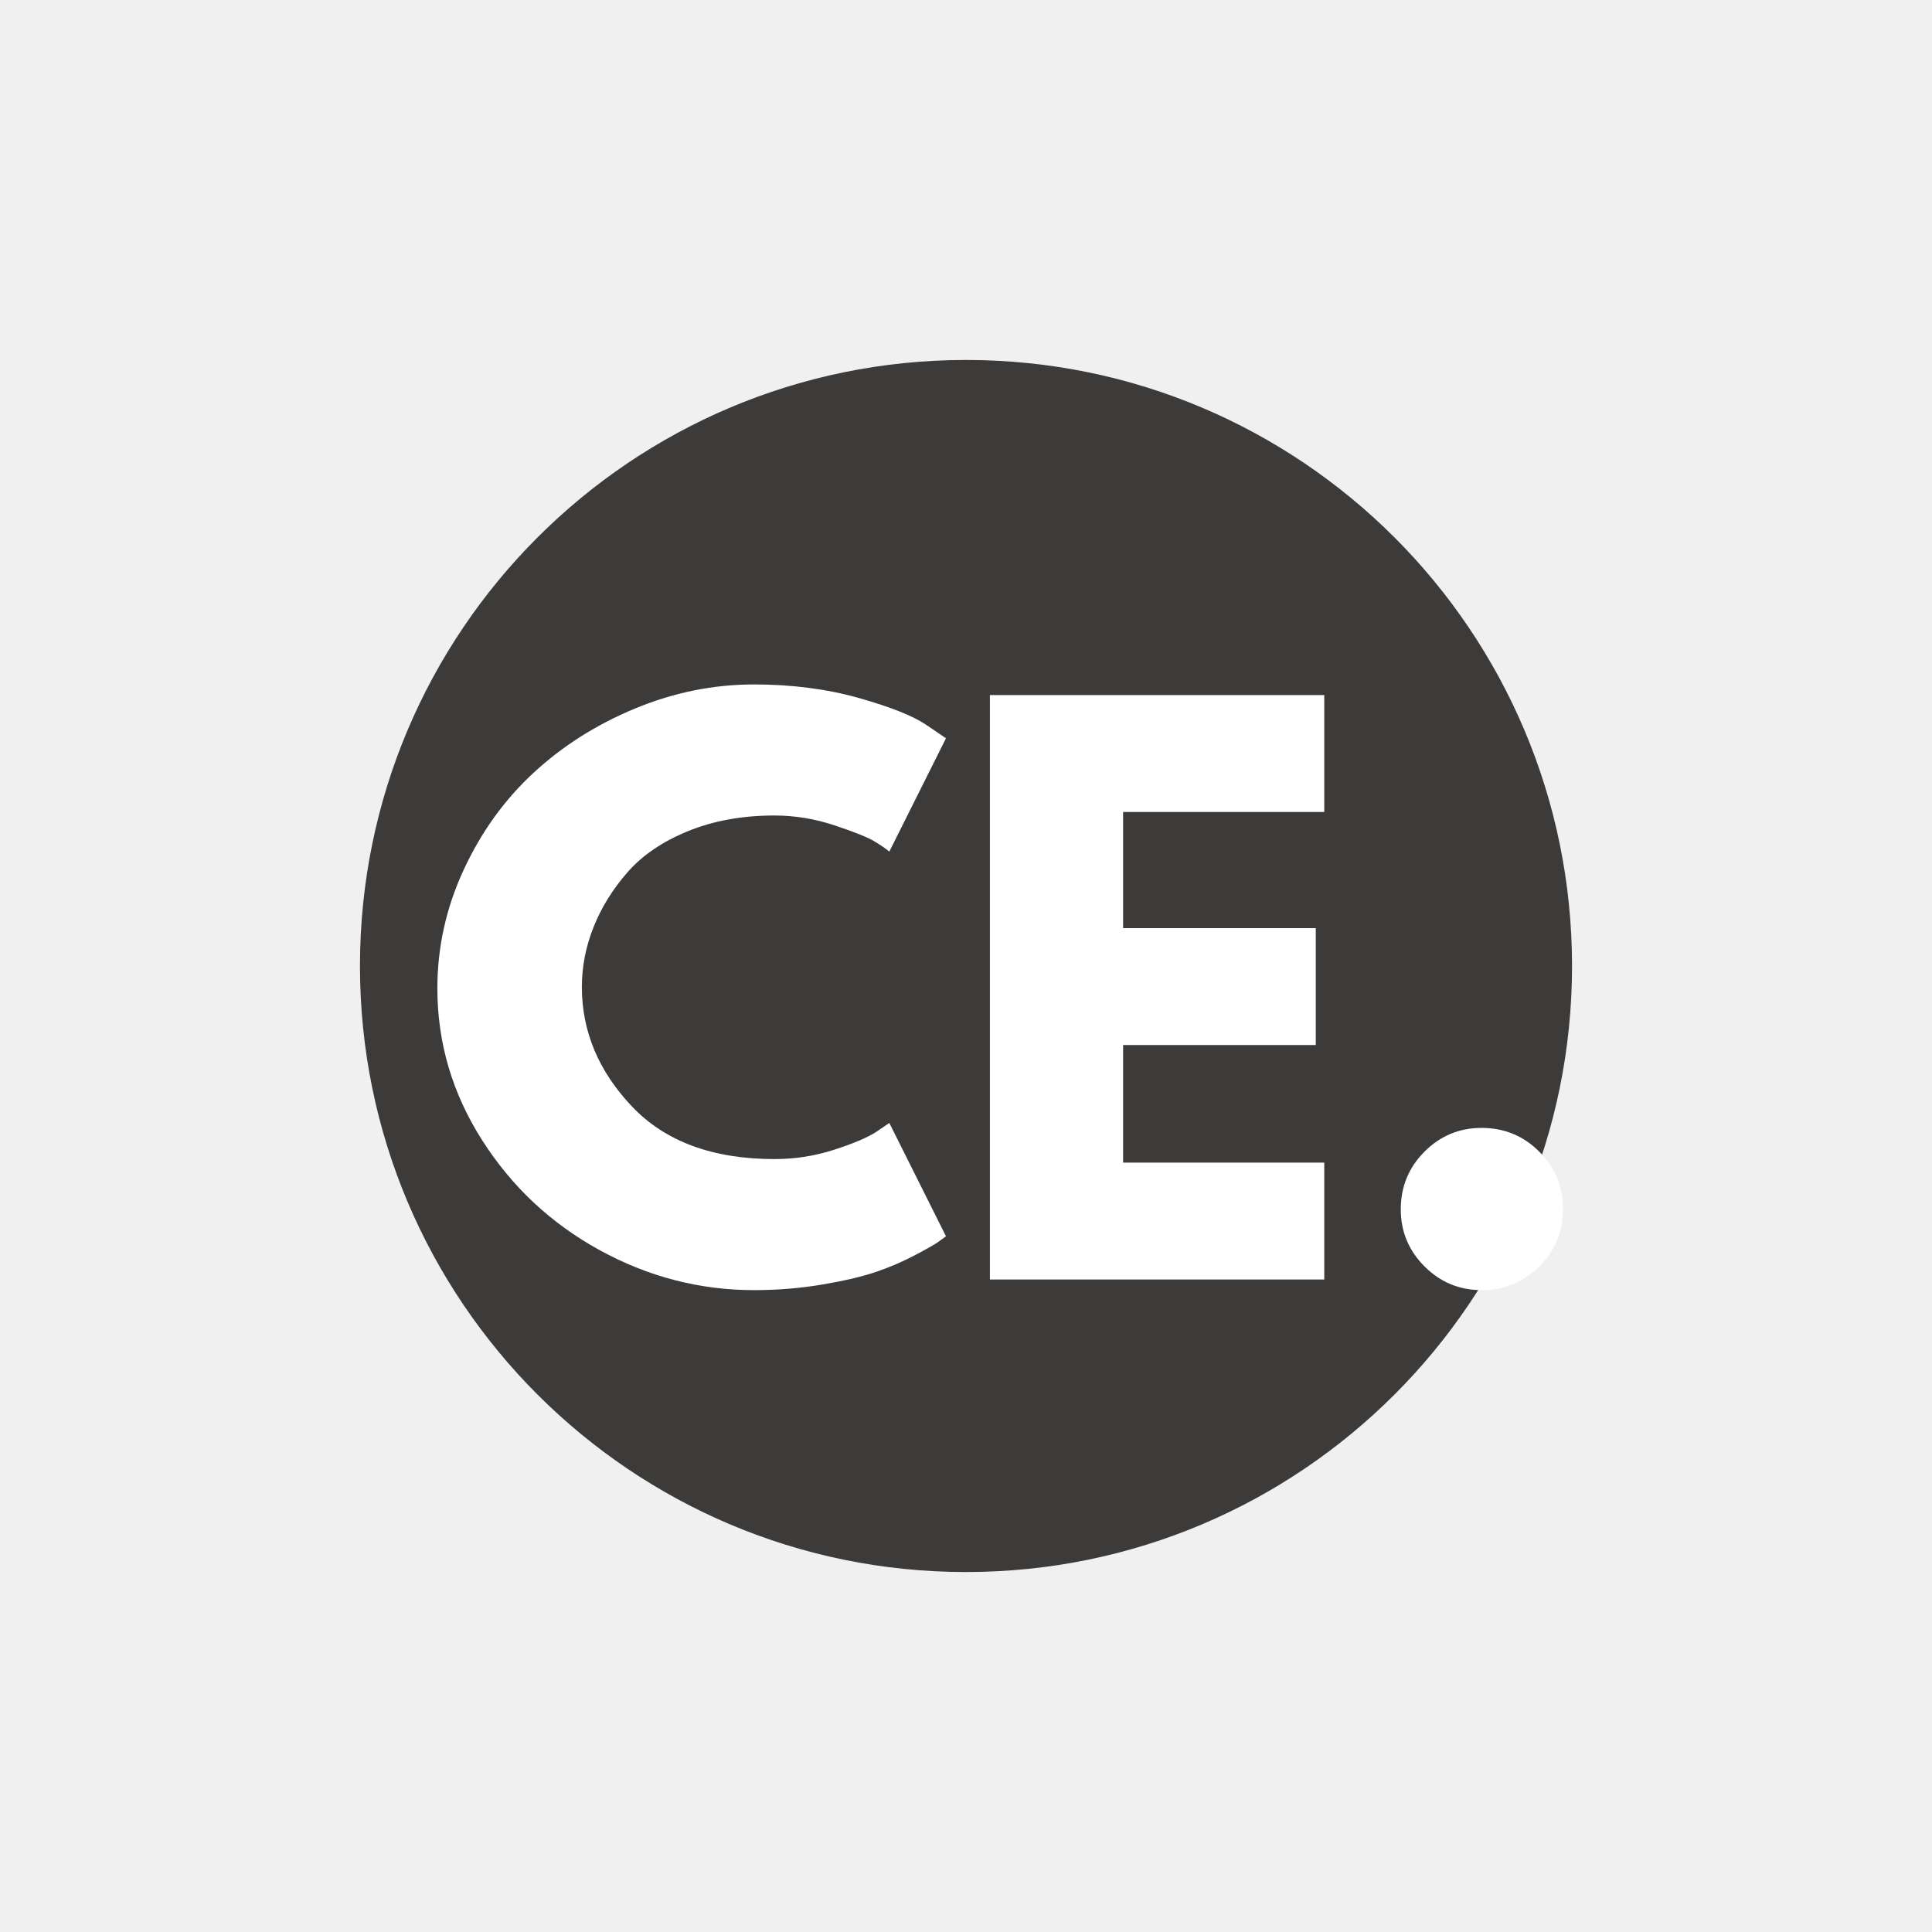
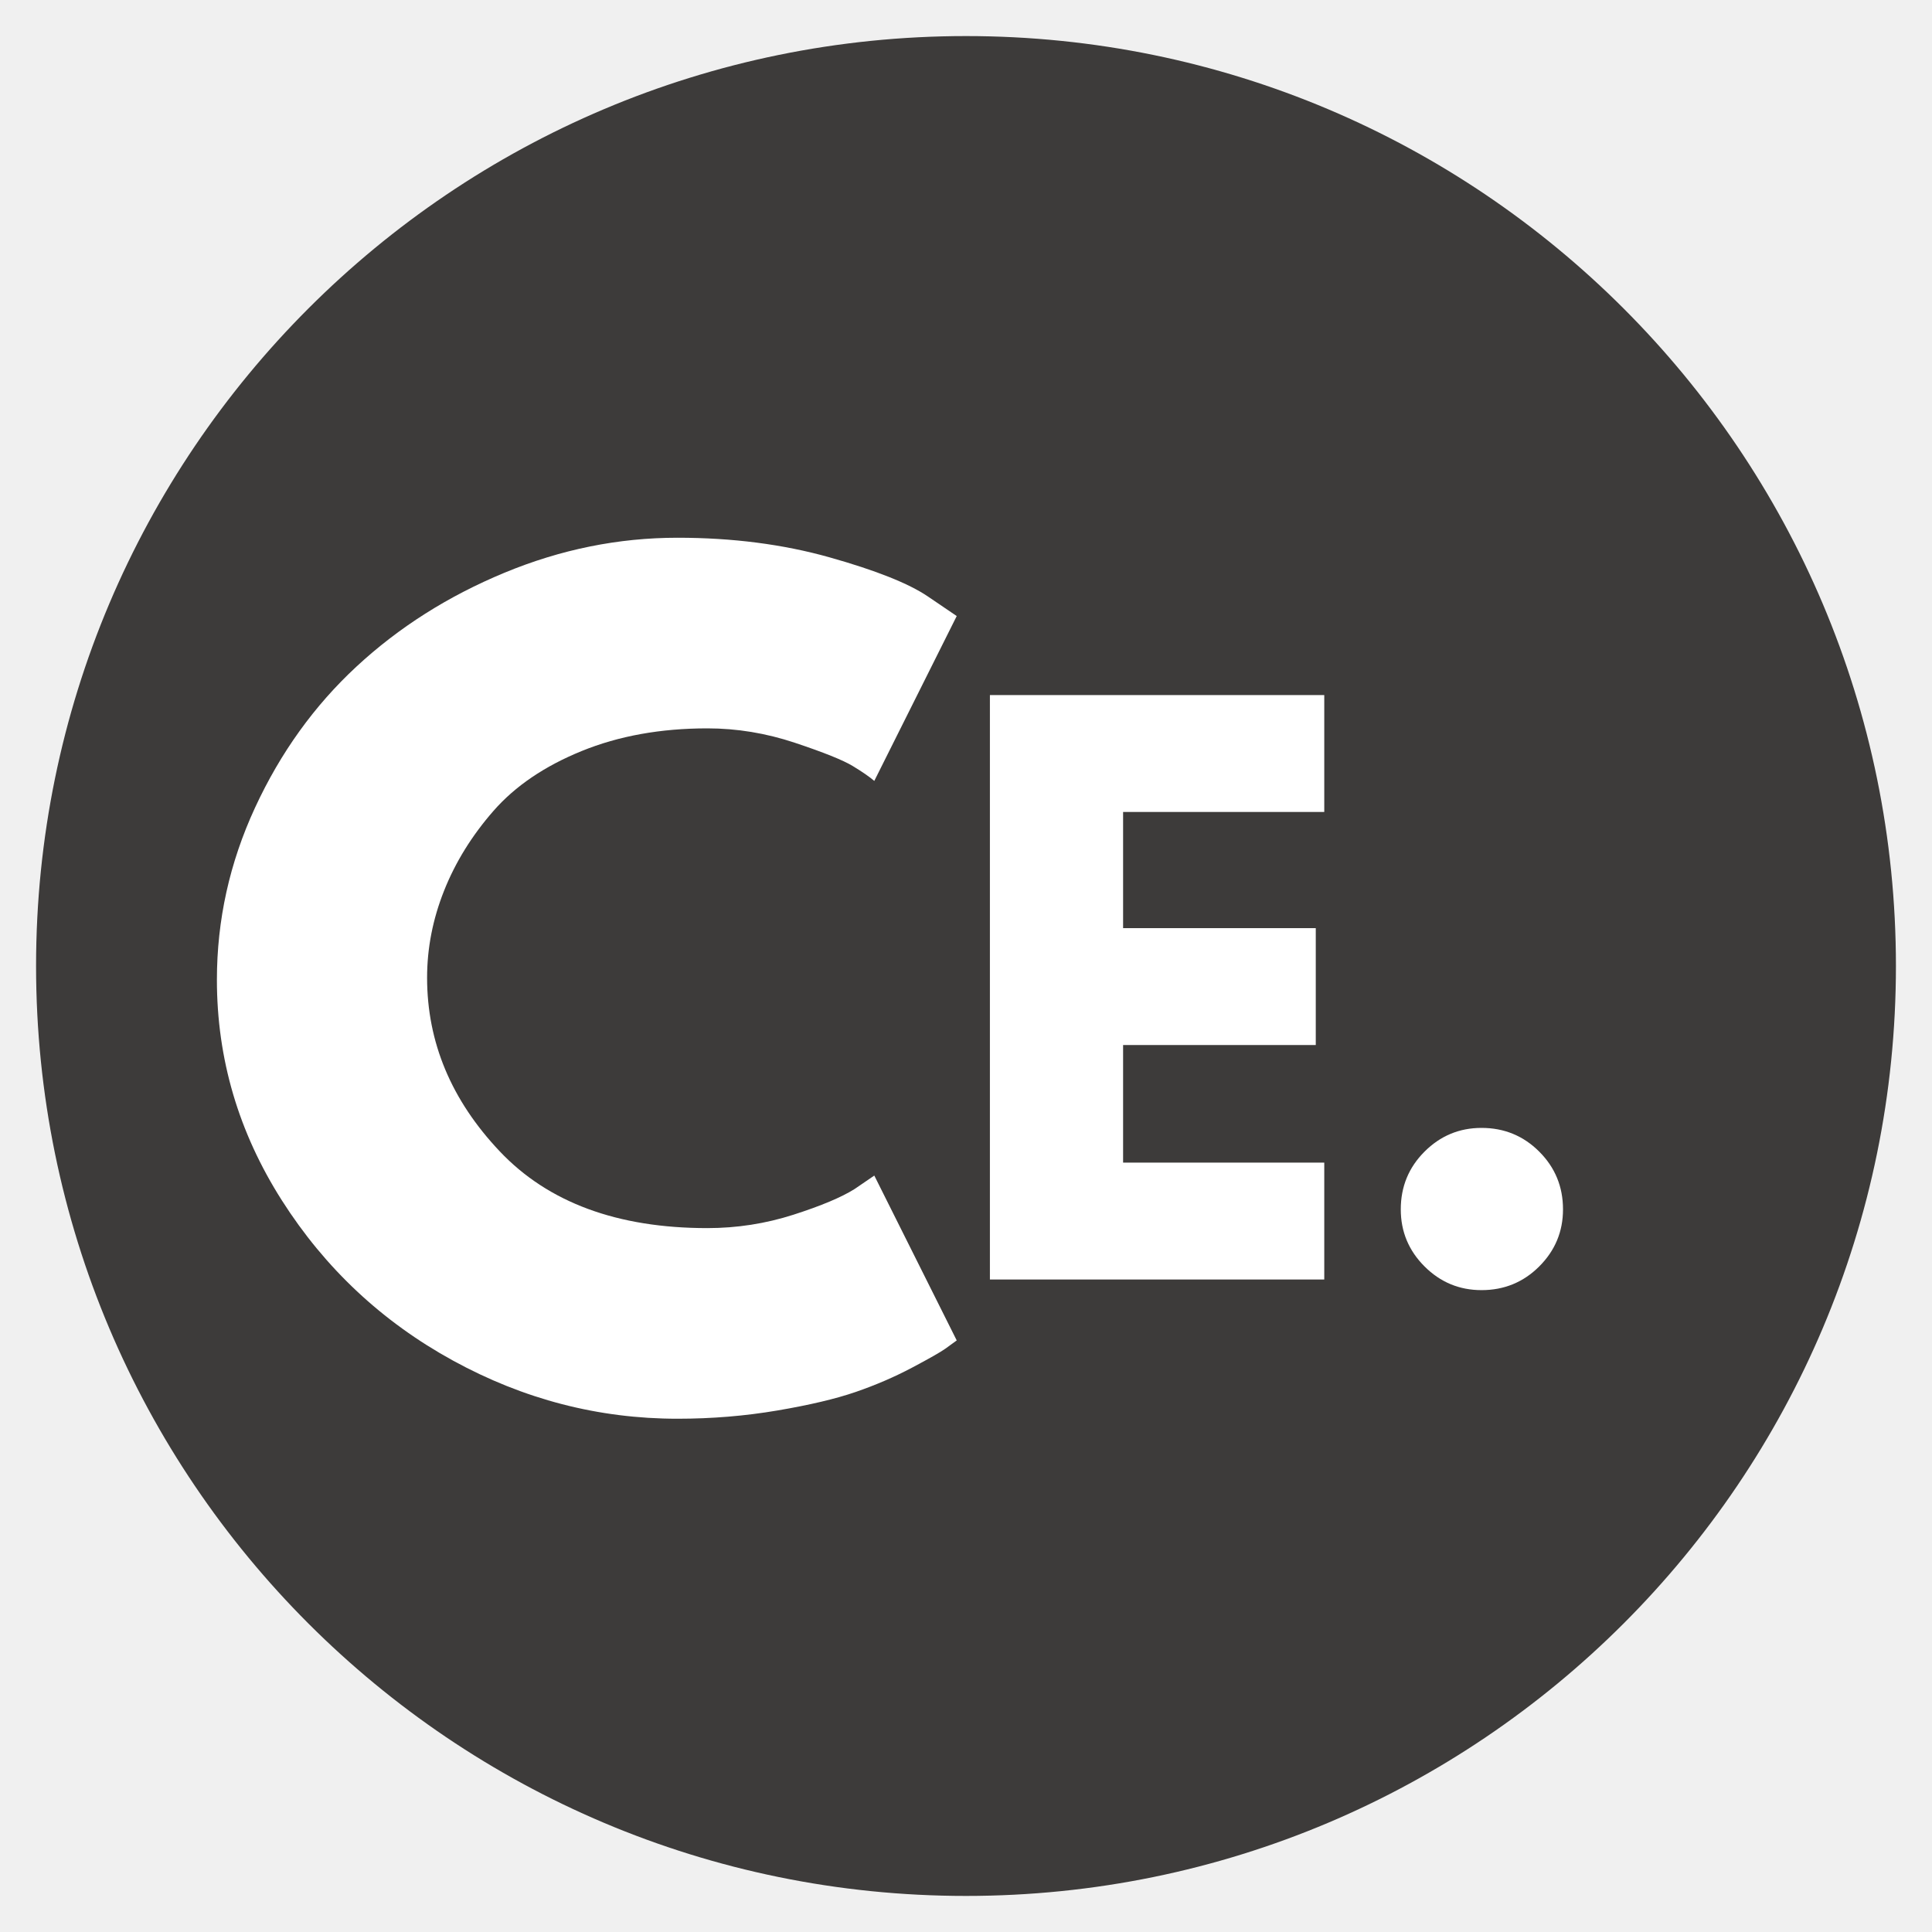
<svg xmlns="http://www.w3.org/2000/svg" width="2000" zoomAndPan="magnify" viewBox="0 0 1500 1500" height="2000" preserveAspectRatio="xMidYMid meet" version="1.0">
  <defs>
    <g />
-     <clipPath id="3114e6298a">
-       <path d="M 279.477 279.477 L 1220.523 279.477 L 1220.523 1220.523 L 279.477 1220.523 Z M 279.477 279.477 " clip-rule="nonzero" />
+     <clipPath id="be5a9f2831">
+       <path d="M 28.004 28.004 L 1471.996 28.004 L 1471.996 1471.996 L 28.004 1471.996 Z M 28.004 28.004 " clip-rule="nonzero" />
    </clipPath>
-     <clipPath id="abc72037c2">
-       <path d="M 750 279.477 C 490.137 279.477 279.477 490.137 279.477 750 C 279.477 1009.863 490.137 1220.523 750 1220.523 C 1009.863 1220.523 1220.523 1009.863 1220.523 750 C 1220.523 490.137 1009.863 279.477 750 279.477 Z M 750 279.477 " clip-rule="nonzero" />
+     <clipPath id="f1a06336e0">
+       <path d="M 750 28.004 C 351.254 28.004 28.004 351.254 28.004 750 C 28.004 1148.746 351.254 1471.996 750 1471.996 C 1148.746 1471.996 1471.996 1148.746 1471.996 750 C 1471.996 351.254 1148.746 28.004 750 28.004 Z M 750 28.004 " clip-rule="nonzero" />
    </clipPath>
-     <clipPath id="5c5b7cbfea">
-       <path d="M 0.477 0.477 L 941.523 0.477 L 941.523 941.523 L 0.477 941.523 Z M 0.477 0.477 " clip-rule="nonzero" />
+     <clipPath id="aadec90fe9">
+       <path d="M 0.004 0.004 L 1443.996 0.004 L 1443.996 1443.996 L 0.004 1443.996 Z M 0.004 0.004 " clip-rule="nonzero" />
    </clipPath>
-     <clipPath id="a5d1a4aa74">
-       <path d="M 471 0.477 C 211.137 0.477 0.477 211.137 0.477 471 C 0.477 730.863 211.137 941.523 471 941.523 C 730.863 941.523 941.523 730.863 941.523 471 C 941.523 211.137 730.863 0.477 471 0.477 Z M 471 0.477 " clip-rule="nonzero" />
+     <clipPath id="1a2e4df8ba">
+       <path d="M 722 0.004 C 323.254 0.004 0.004 323.254 0.004 722 C 0.004 1120.746 323.254 1443.996 722 1443.996 C 1120.746 1443.996 1443.996 1120.746 1443.996 722 C 1443.996 323.254 1120.746 0.004 722 0.004 Z M 722 0.004 " clip-rule="nonzero" />
    </clipPath>
-     <clipPath id="5dad098a9e">
-       <rect x="0" width="942" y="0" height="942" />
+     <clipPath id="574fdda033">
+       <rect x="0" width="1444" y="0" height="1444" />
    </clipPath>
  </defs>
-   <g clip-path="url(#3114e6298a)">
-     <g clip-path="url(#abc72037c2)">
-       <g transform="matrix(1, 0, 0, 1, 279, 279)">
-         <g clip-path="url(#5dad098a9e)">
-           <g clip-path="url(#5c5b7cbfea)">
-             <g clip-path="url(#a5d1a4aa74)">
-               <path fill="#3d3b3a" d="M 0.477 0.477 L 941.523 0.477 L 941.523 941.523 L 0.477 941.523 Z M 0.477 0.477 " fill-opacity="1" fill-rule="nonzero" />
+   <g clip-path="url(#be5a9f2831)">
+     <g clip-path="url(#f1a06336e0)">
+       <g transform="matrix(1, 0, 0, 1, 28, 28)">
+         <g clip-path="url(#574fdda033)">
+           <g clip-path="url(#aadec90fe9)">
+             <g clip-path="url(#1a2e4df8ba)">
+               <path fill="#3d3b3a" d="M 0.004 0.004 L 1443.996 0.004 L 1443.996 1443.996 L 0.004 1443.996 Z M 0.004 0.004 " fill-opacity="1" fill-rule="nonzero" />
            </g>
          </g>
        </g>
      </g>
    </g>
  </g>
  <g fill="#ffffff" fill-opacity="1">
-     <g transform="translate(326.9157, 993.4042)">
+     <g transform="translate(150, 1089.5)">
      <g>
-         <path d="M 274.453 -93.5 C 290.211 -93.5 305.52 -95.879 320.375 -100.641 C 335.227 -105.41 346.133 -110 353.094 -114.406 L 363.547 -121.547 L 407.547 -33.547 C 406.078 -32.453 404.062 -30.988 401.5 -29.156 C 398.938 -27.32 392.977 -23.926 383.625 -18.969 C 374.27 -14.02 364.273 -9.711 353.641 -6.047 C 343.016 -2.379 329.082 0.914 311.844 3.844 C 294.613 6.781 276.832 8.25 258.5 8.25 C 216.332 8.25 176.363 -2.109 138.594 -22.828 C 100.832 -43.547 70.398 -72.051 47.297 -108.344 C 24.203 -144.645 12.656 -183.879 12.656 -226.047 C 12.656 -257.953 19.438 -288.57 33 -317.906 C 46.562 -347.238 64.617 -372.352 87.172 -393.25 C 109.723 -414.145 136.031 -430.828 166.094 -443.297 C 196.164 -455.766 226.969 -462 258.5 -462 C 287.832 -462 314.875 -458.516 339.625 -451.547 C 364.375 -444.578 381.883 -437.613 392.156 -430.656 L 407.547 -420.203 L 363.547 -332.203 C 360.984 -334.398 357.133 -337.055 352 -340.172 C 346.863 -343.285 336.594 -347.41 321.188 -352.547 C 305.789 -357.68 290.211 -360.25 274.453 -360.25 C 249.516 -360.25 227.145 -356.211 207.344 -348.141 C 187.551 -340.078 171.879 -329.445 160.328 -316.25 C 148.773 -303.051 139.973 -288.844 133.922 -273.625 C 127.867 -258.406 124.844 -242.914 124.844 -227.156 C 124.844 -192.688 137.77 -161.789 163.625 -134.469 C 189.477 -107.156 226.422 -93.5 274.453 -93.5 Z M 274.453 -93.5 " />
+         <path d="M 399.203 -136 C 422.129 -136 444.395 -139.461 466 -146.391 C 487.602 -153.328 503.469 -160 513.594 -166.406 L 528.797 -176.797 L 592.797 -48.797 C 590.66 -47.203 587.727 -45.07 584 -42.406 C 580.27 -39.738 571.602 -34.801 558 -27.594 C 544.395 -20.395 529.859 -14.129 514.391 -8.797 C 498.93 -3.461 478.664 1.332 453.594 5.594 C 428.531 9.863 402.664 12 376 12 C 314.664 12 256.531 -3.066 201.594 -33.203 C 146.664 -63.336 102.398 -104.801 68.797 -157.594 C 35.203 -210.395 18.406 -267.461 18.406 -328.797 C 18.406 -375.203 28.27 -419.738 48 -462.406 C 67.727 -505.07 93.992 -541.602 126.797 -572 C 159.598 -602.395 197.863 -626.66 241.594 -644.797 C 285.332 -662.93 330.133 -672 376 -672 C 418.664 -672 458 -666.93 494 -656.797 C 530 -646.66 555.469 -636.531 570.406 -626.406 L 592.797 -611.203 L 528.797 -483.203 C 525.066 -486.398 519.469 -490.266 512 -494.797 C 504.531 -499.328 489.594 -505.328 467.188 -512.797 C 444.789 -520.266 422.129 -524 399.203 -524 C 362.93 -524 330.395 -518.129 301.594 -506.391 C 272.801 -494.66 250.004 -479.195 233.203 -460 C 216.398 -440.801 203.598 -420.133 194.797 -398 C 185.992 -375.863 181.594 -353.332 181.594 -330.406 C 181.594 -280.27 200.395 -235.332 238 -195.594 C 275.602 -155.863 329.336 -136 399.203 -136 Z M 399.203 -136 " />
      </g>
    </g>
  </g>
  <g fill="#ffffff" fill-opacity="1">
    <g transform="translate(735.5602, 993.4042)">
      <g>
        <path d="M 292.594 -453.75 L 292.594 -363 L 136.406 -363 L 136.406 -272.797 L 286 -272.797 L 286 -182.047 L 136.406 -182.047 L 136.406 -90.75 L 292.594 -90.75 L 292.594 0 L 33 0 L 33 -453.75 Z M 292.594 -453.75 " />
      </g>
    </g>
  </g>
  <g fill="#ffffff" fill-opacity="1">
    <g transform="translate(1054.558, 993.4042)">
      <g>
        <path d="M 95.703 -117.703 C 113.297 -117.703 128.234 -111.555 140.516 -99.266 C 152.805 -86.984 158.953 -72.047 158.953 -54.453 C 158.953 -37.211 152.805 -22.453 140.516 -10.172 C 128.234 2.109 113.297 8.25 95.703 8.25 C 78.461 8.25 63.703 2.109 51.422 -10.172 C 39.141 -22.453 33 -37.211 33 -54.453 C 33 -72.047 39.141 -86.984 51.422 -99.266 C 63.703 -111.555 78.461 -117.703 95.703 -117.703 Z M 95.703 -117.703 " />
      </g>
    </g>
  </g>
</svg>
